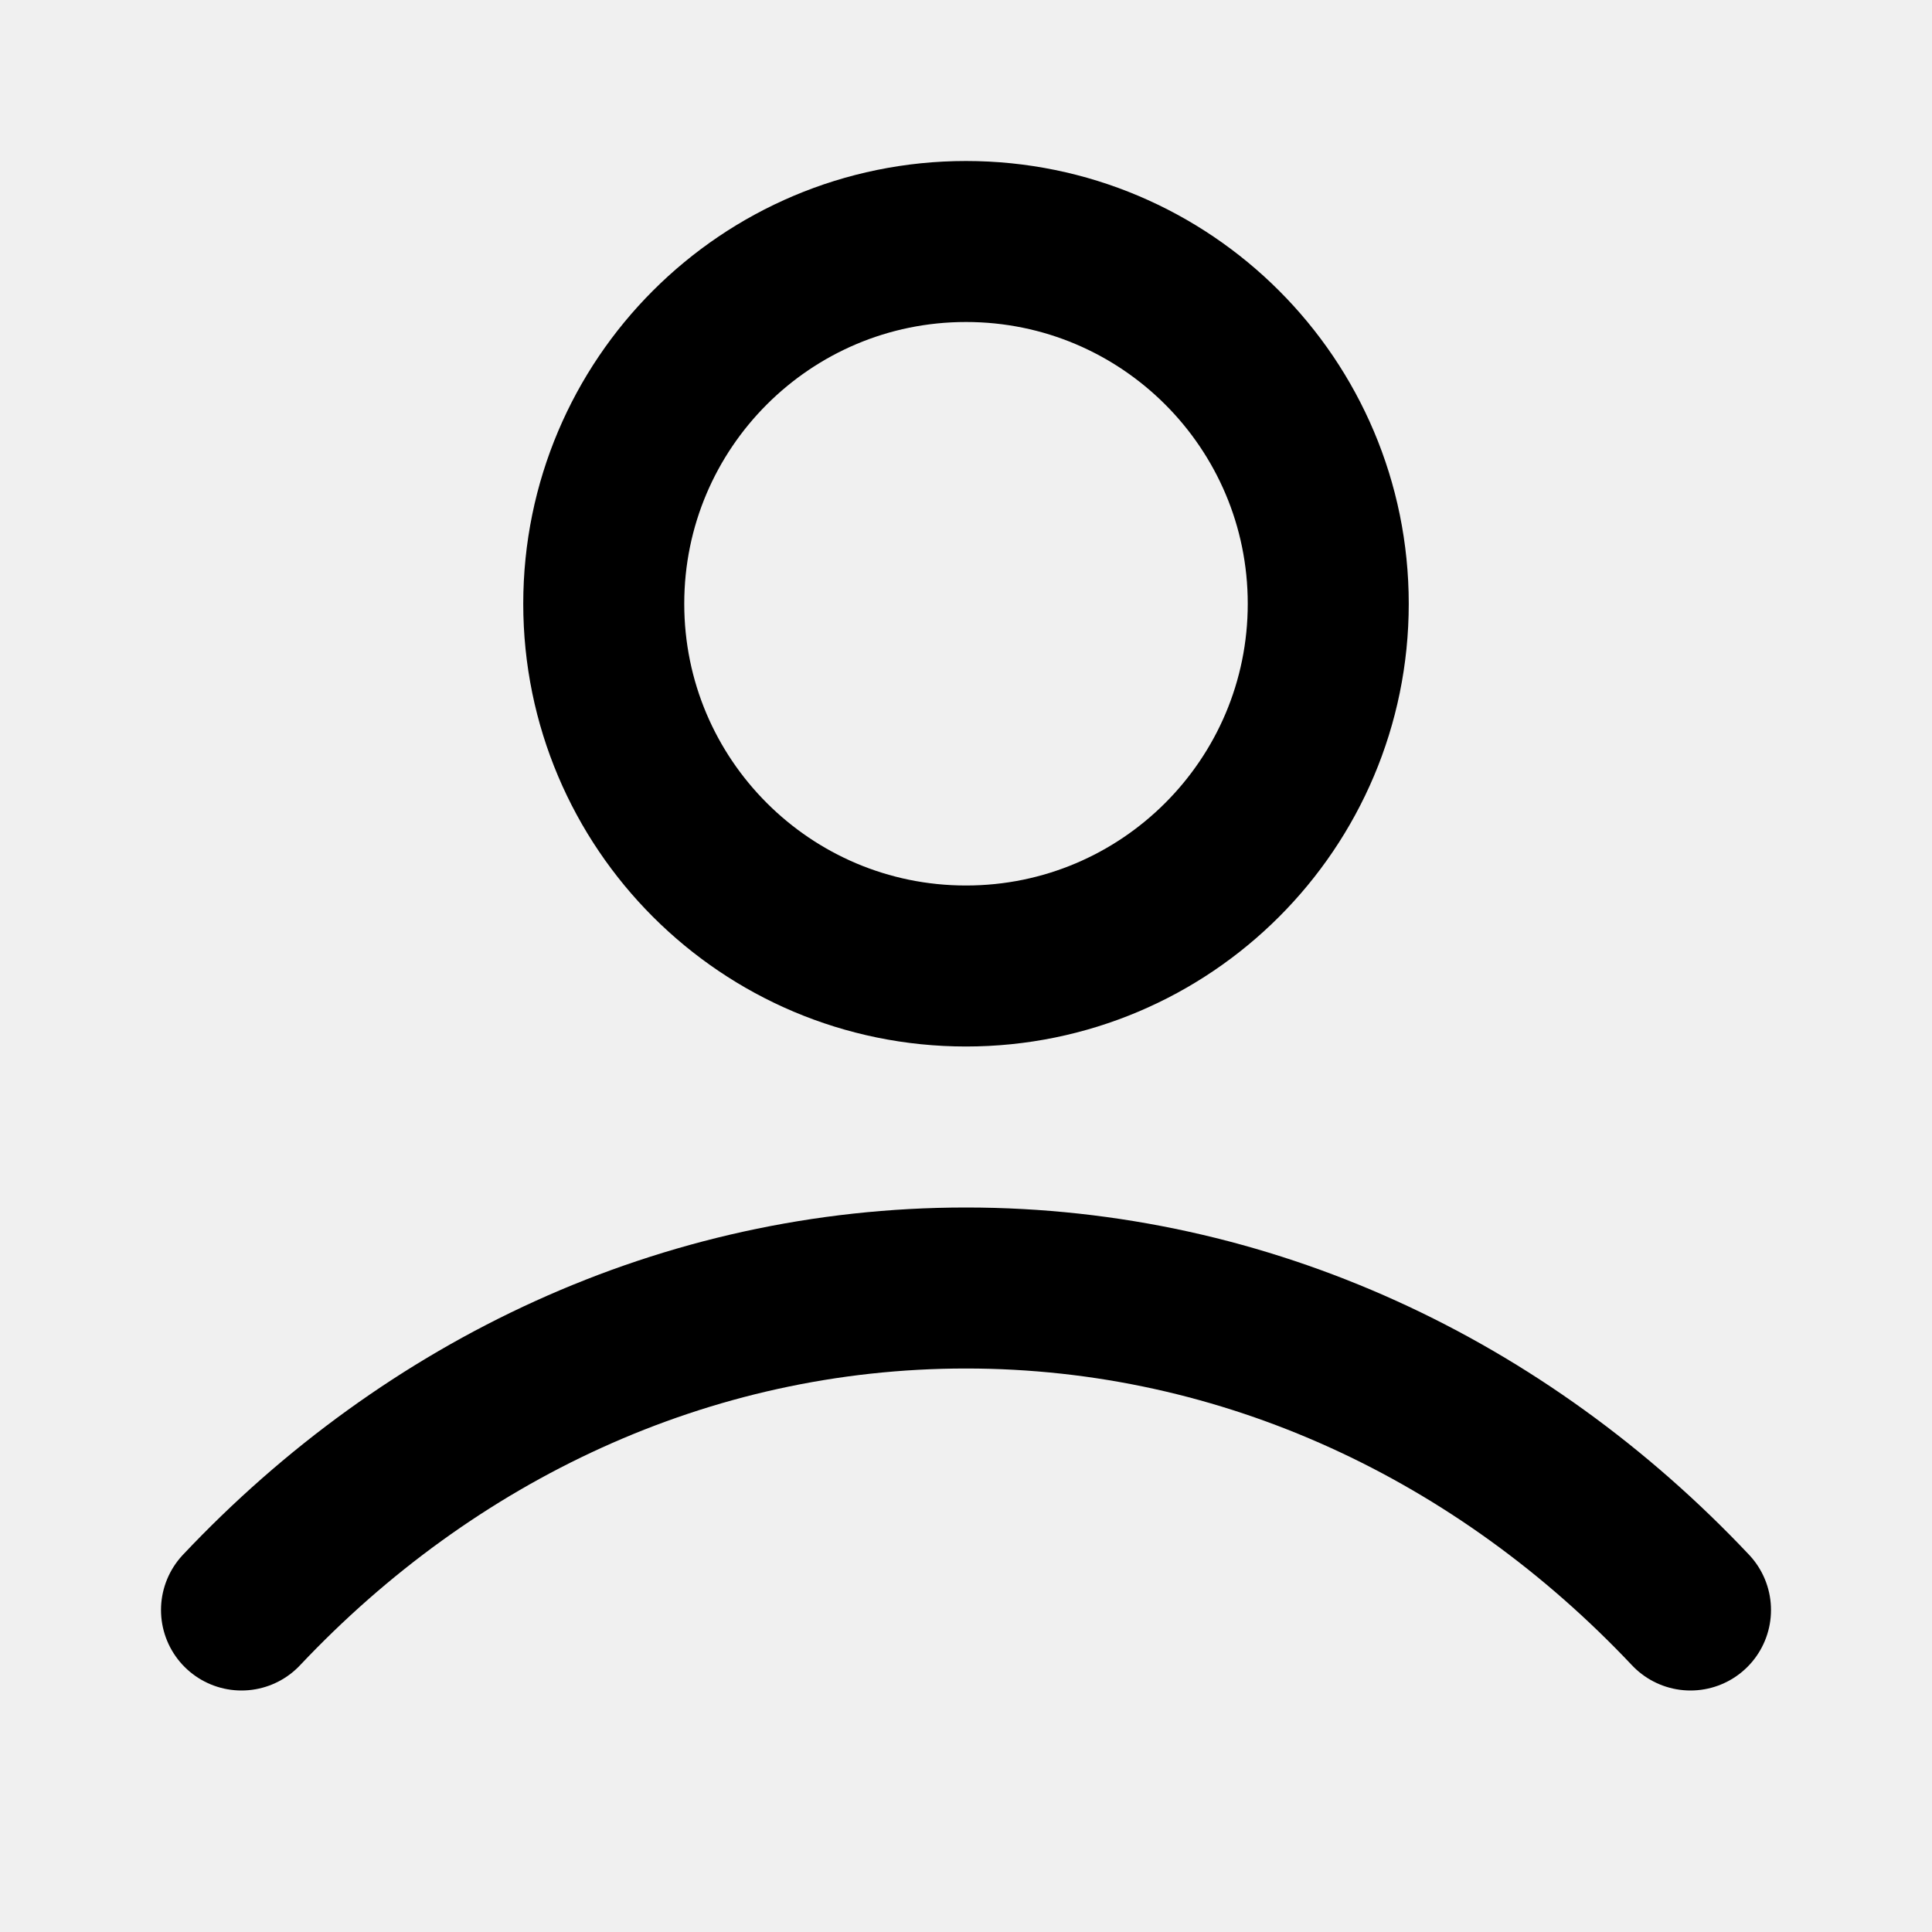
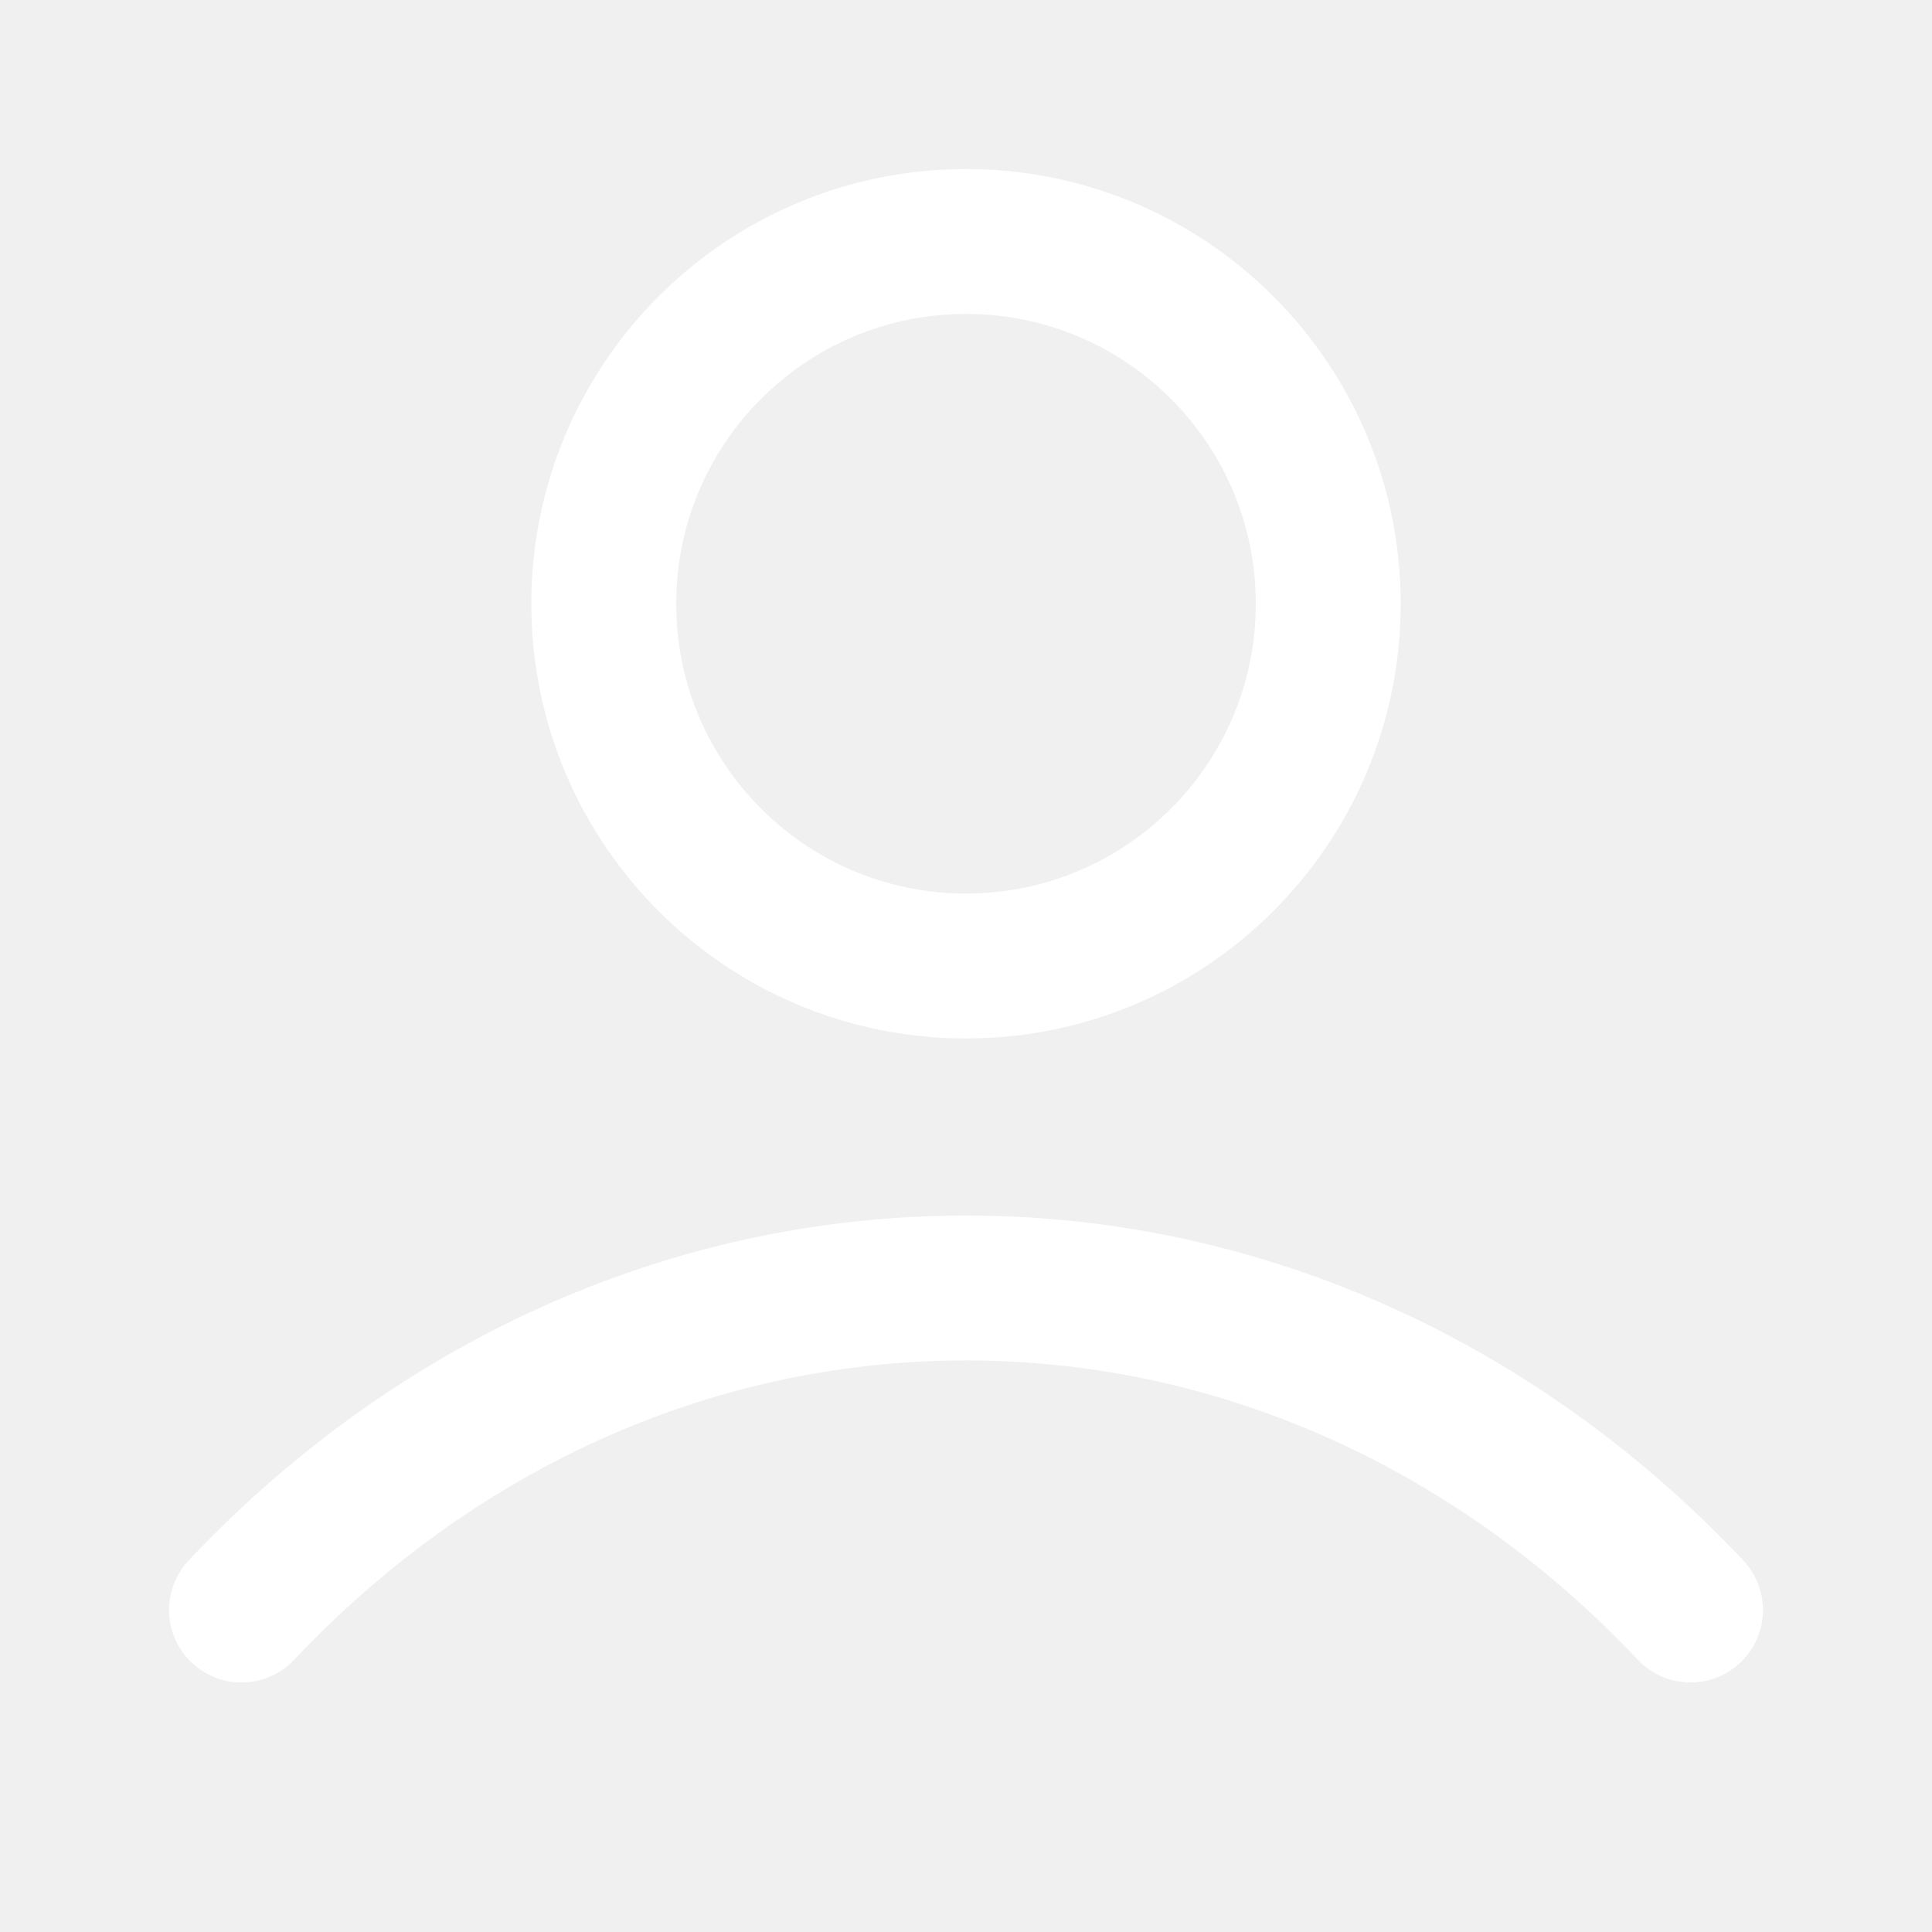
<svg xmlns="http://www.w3.org/2000/svg" width="24" height="24" viewBox="0 0 24 24" fill="none">
-   <path d="M3 20C5.336 17.523 8.507 16 12 16C15.493 16 18.664 17.523 21 20M16.5 7.5C16.5 9.985 14.485 12 12 12C9.515 12 7.5 9.985 7.5 7.5C7.5 5.015 9.515 3 12 3C14.485 3 16.5 5.015 16.5 7.5Z" stroke="black" stroke-width="2" stroke-linecap="round" stroke-linejoin="round" />
+   <path d="M3 20C5.336 17.523 8.507 16 12 16C15.493 16 18.664 17.523 21 20M16.5 7.5C16.5 9.985 14.485 12 12 12C9.515 12 7.5 9.985 7.5 7.5C7.5 5.015 9.515 3 12 3C14.485 3 16.5 5.015 16.5 7.5Z" stroke="white" stroke-width="1.8" stroke-linecap="round" stroke-linejoin="round" />
</svg>
